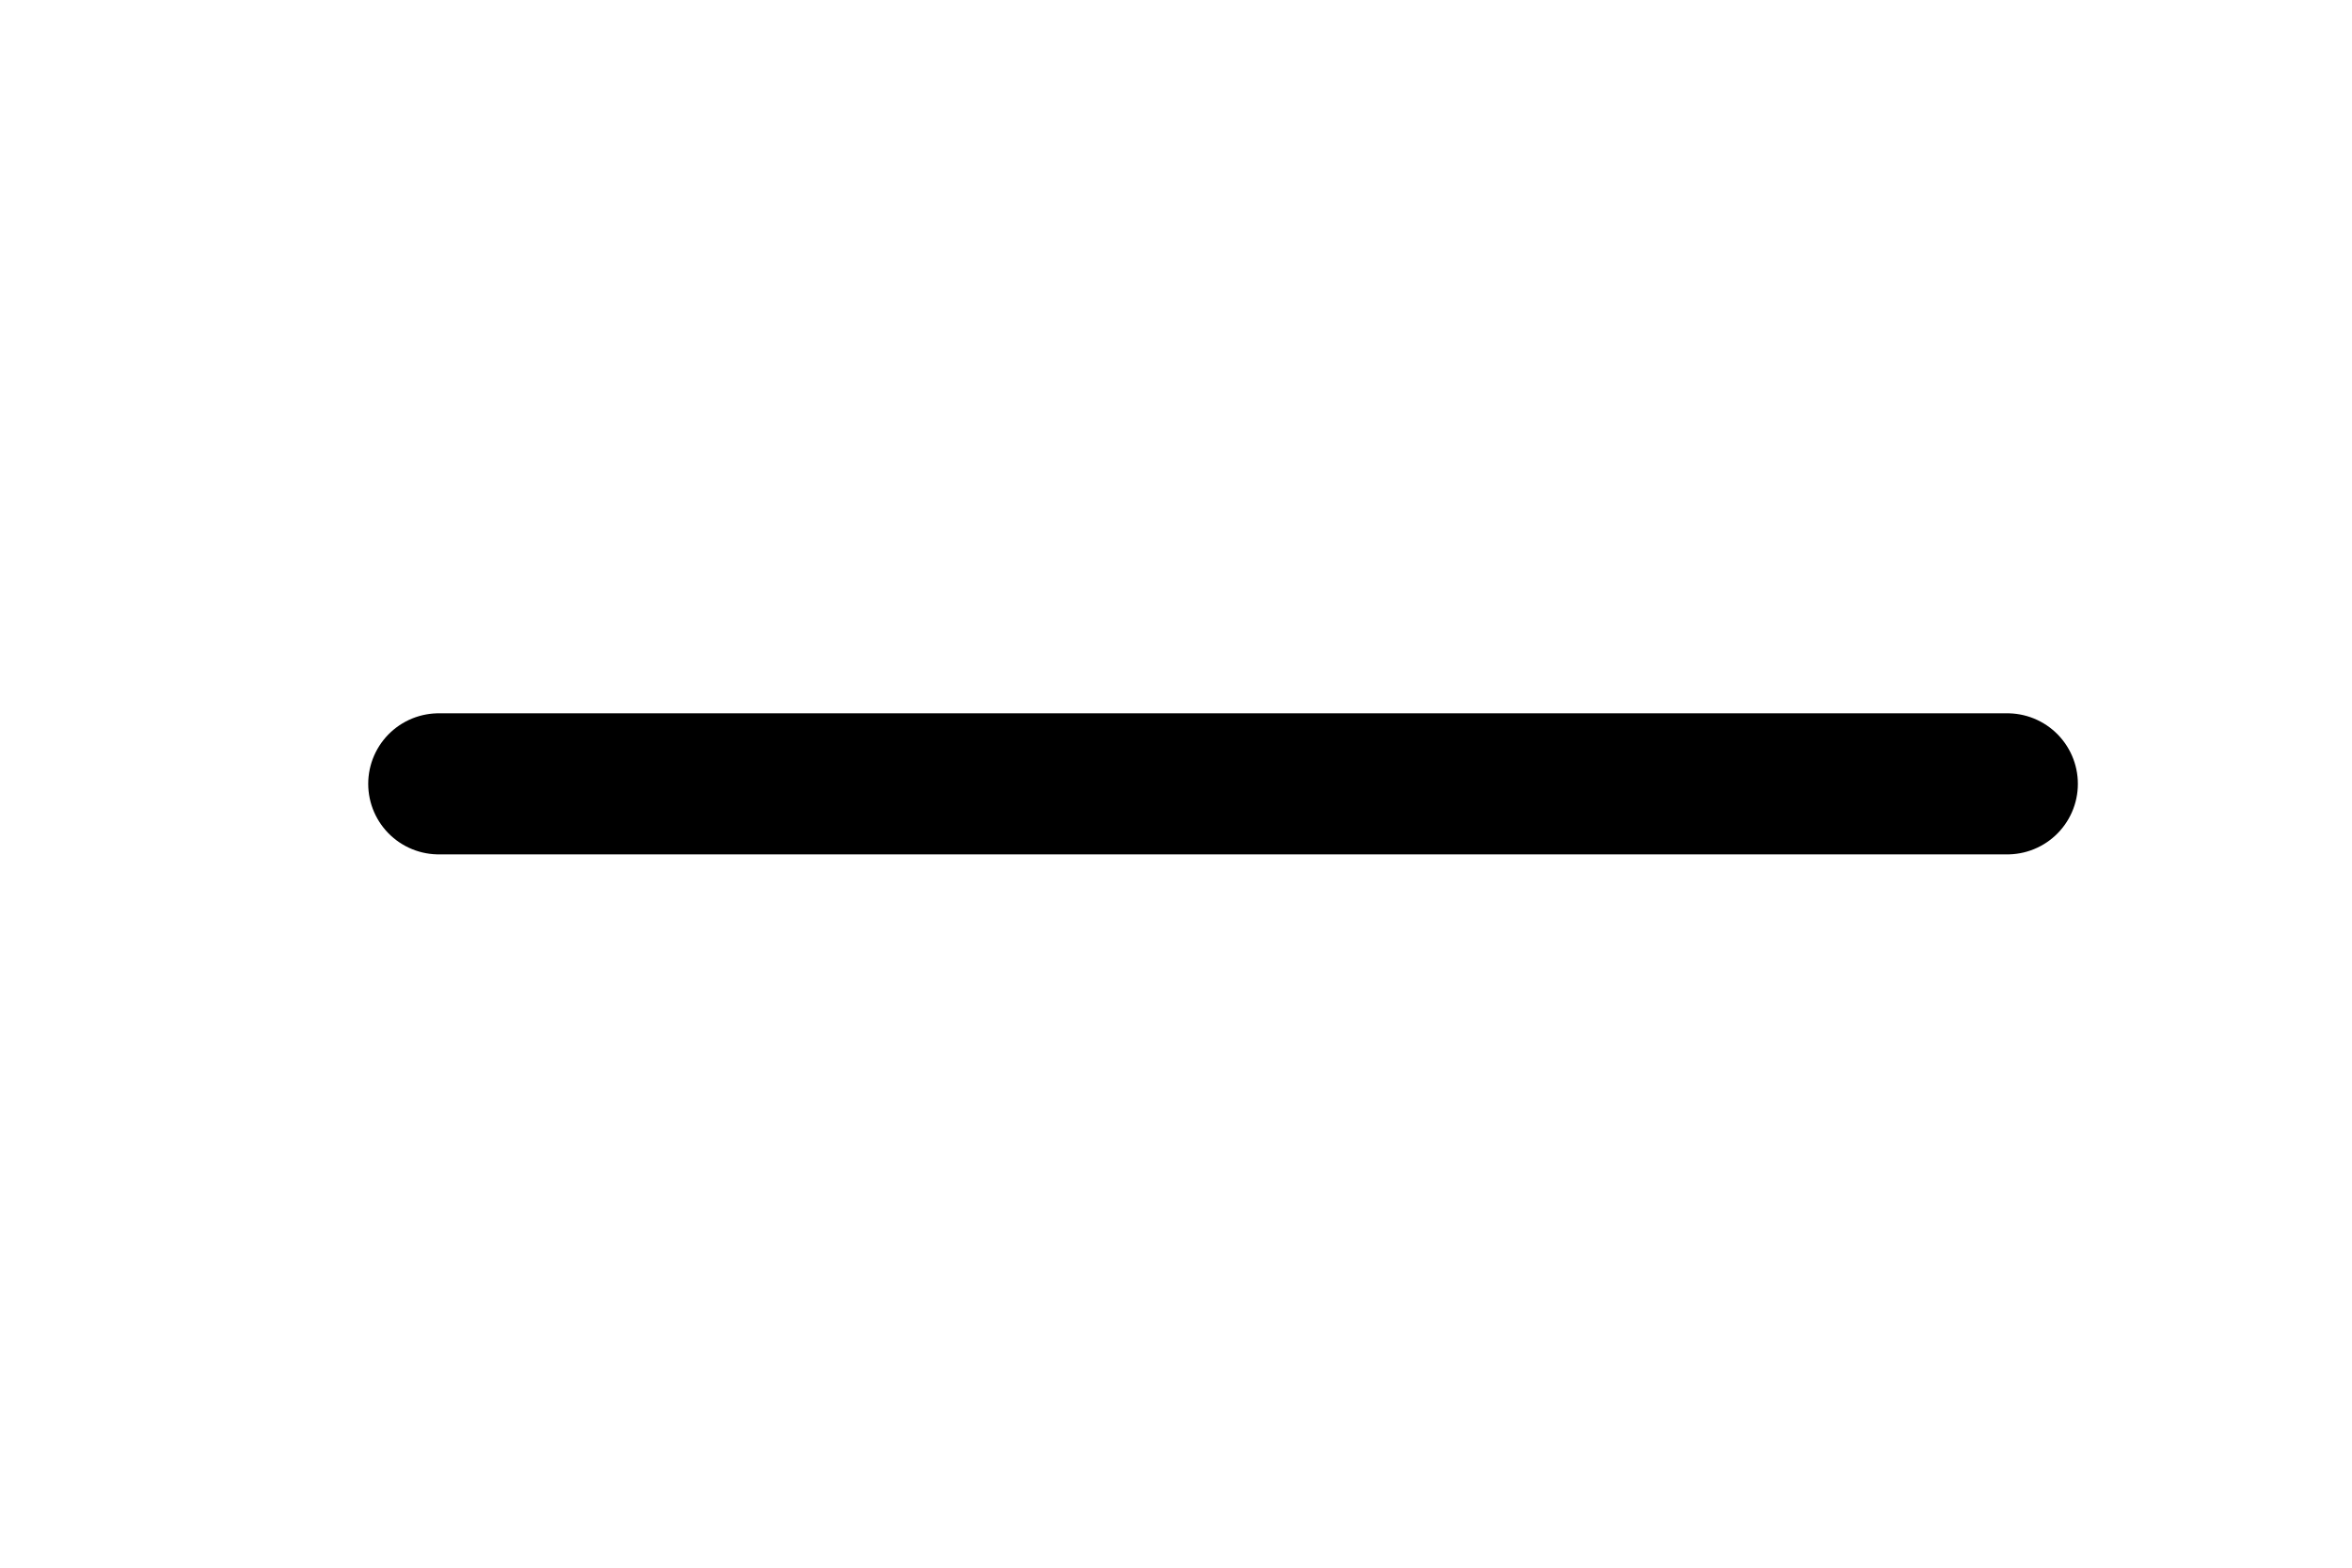
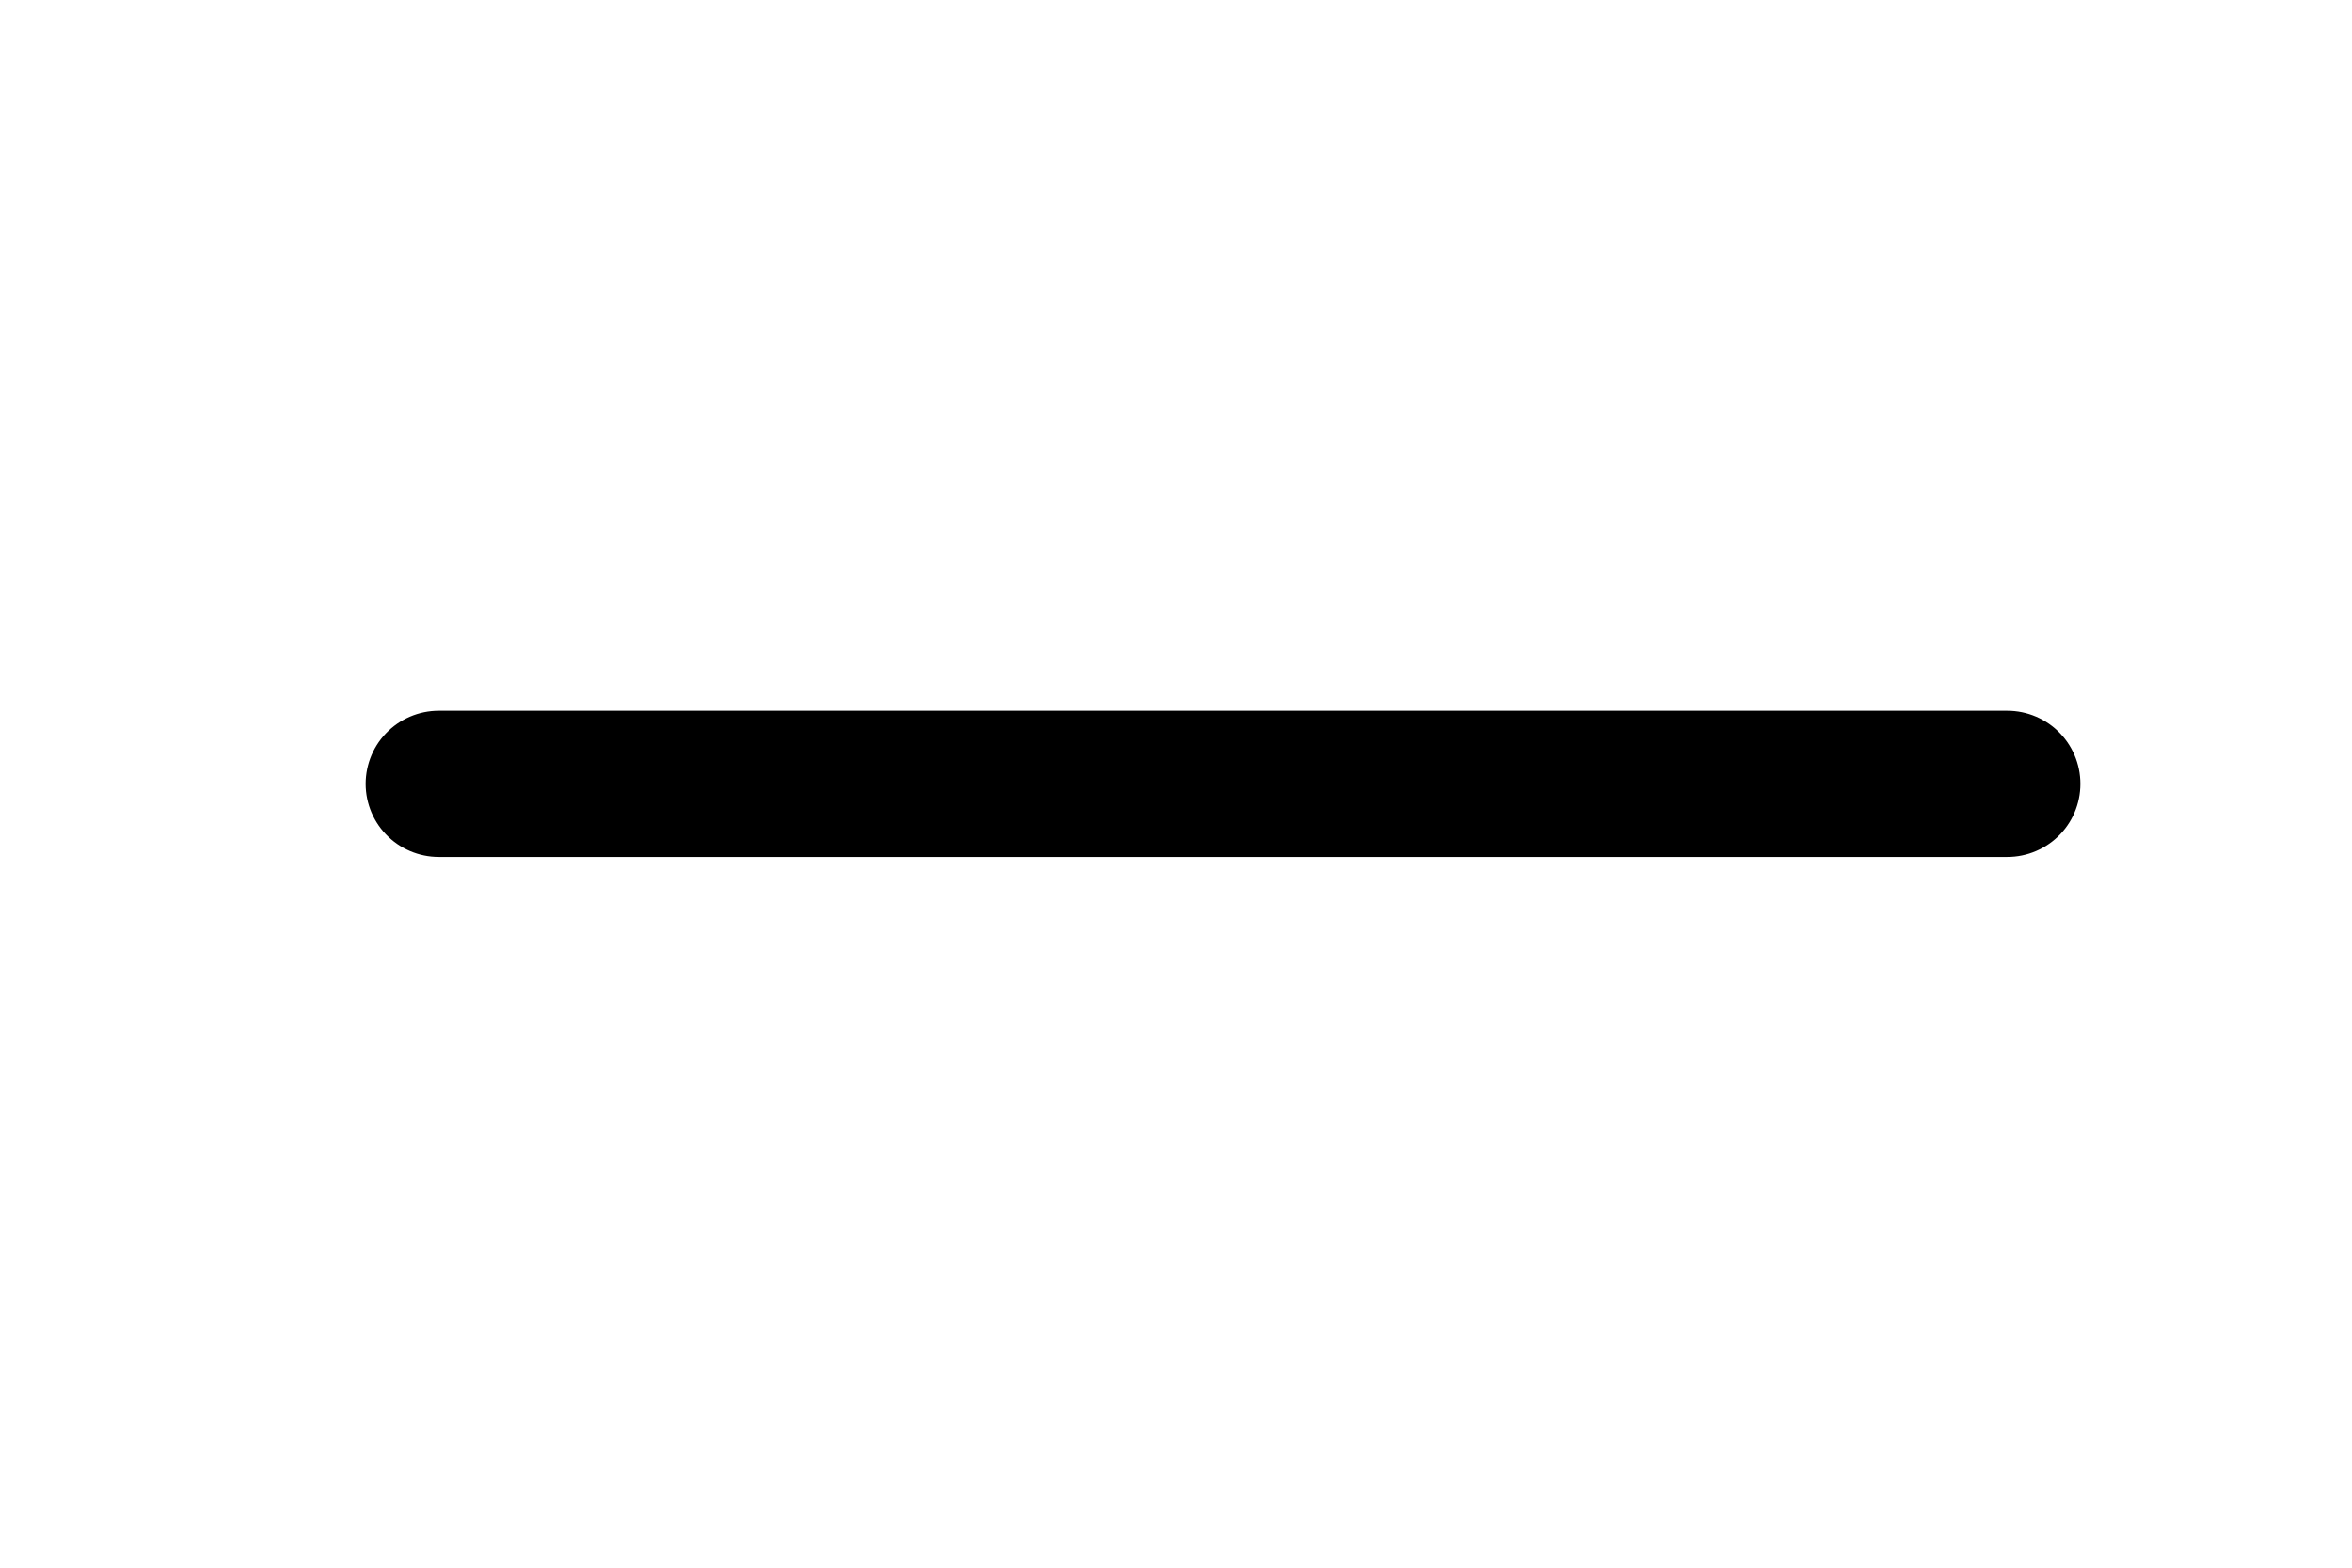
<svg xmlns="http://www.w3.org/2000/svg" viewBox="0 0 300 200">
-   <path d="M55.966 100L250 100L256.034 100" fill="none" stroke="#000" stroke-width="18" stroke-linecap="round" stroke-linejoin="round" />
+   <path d="M55.966 100L250 100L256.034 100" fill="none" stroke="#000" stroke-width="18.649" stroke-linecap="round" stroke-linejoin="round" />
</svg>
